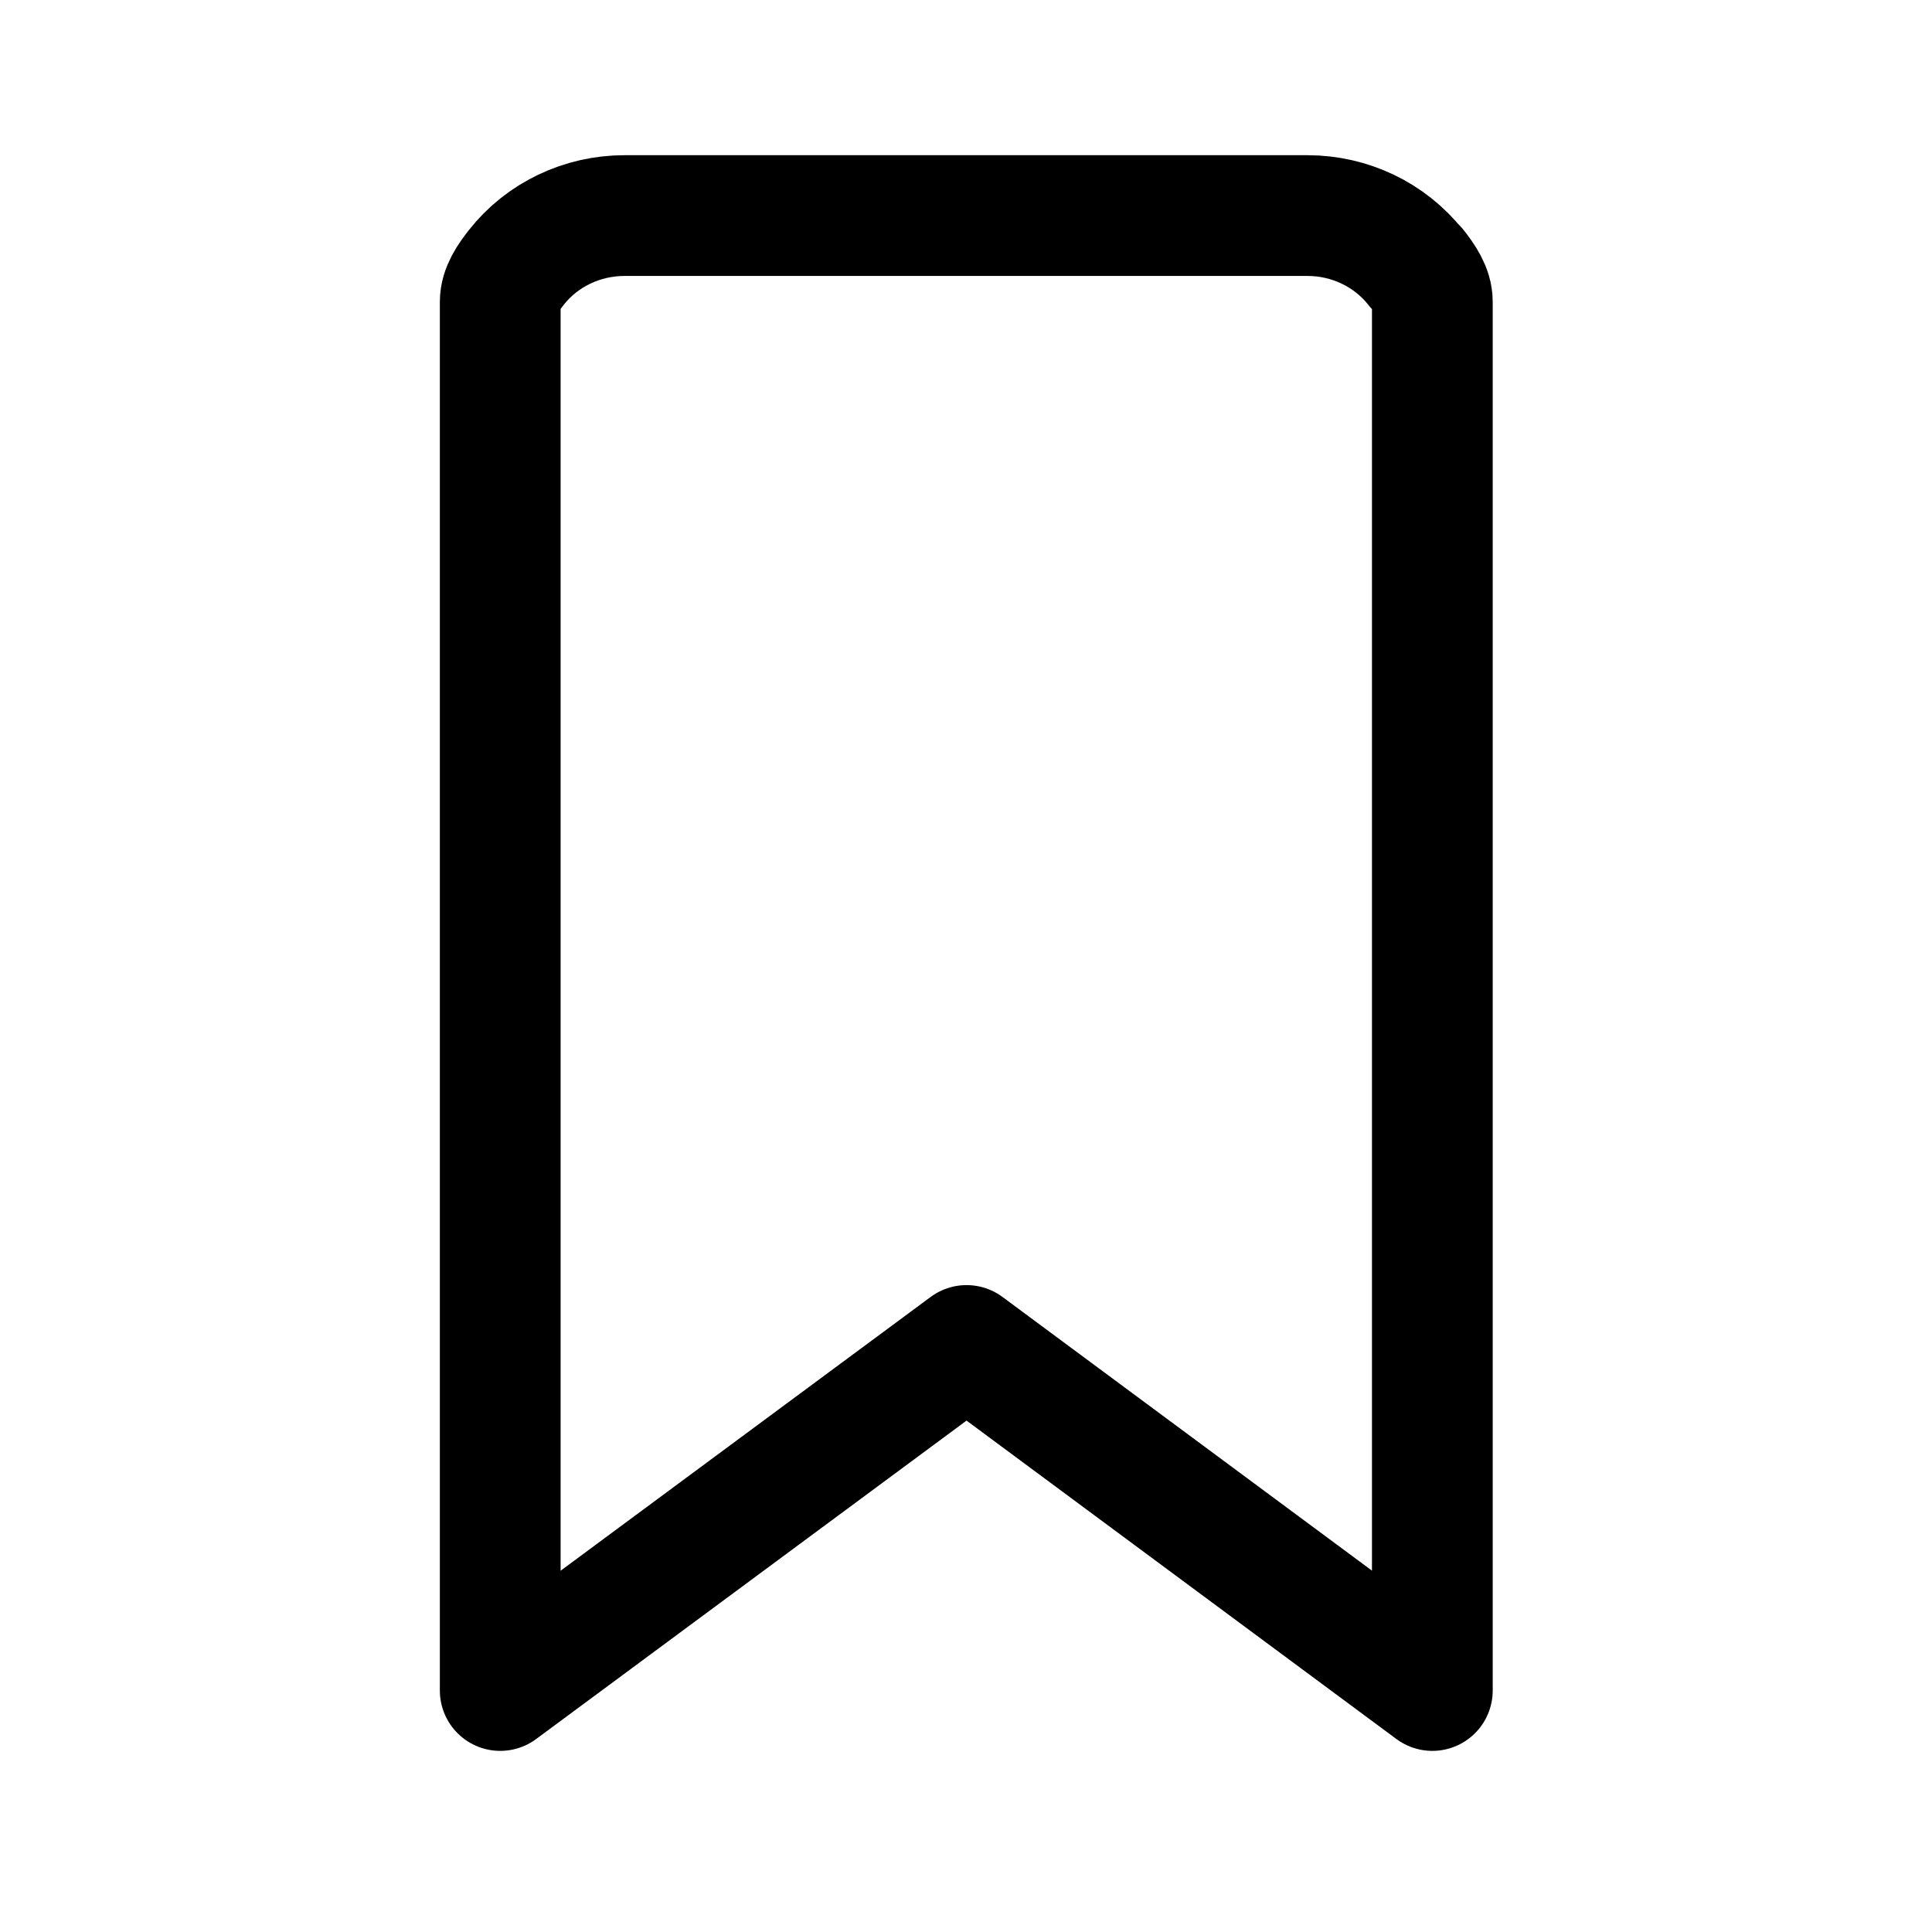
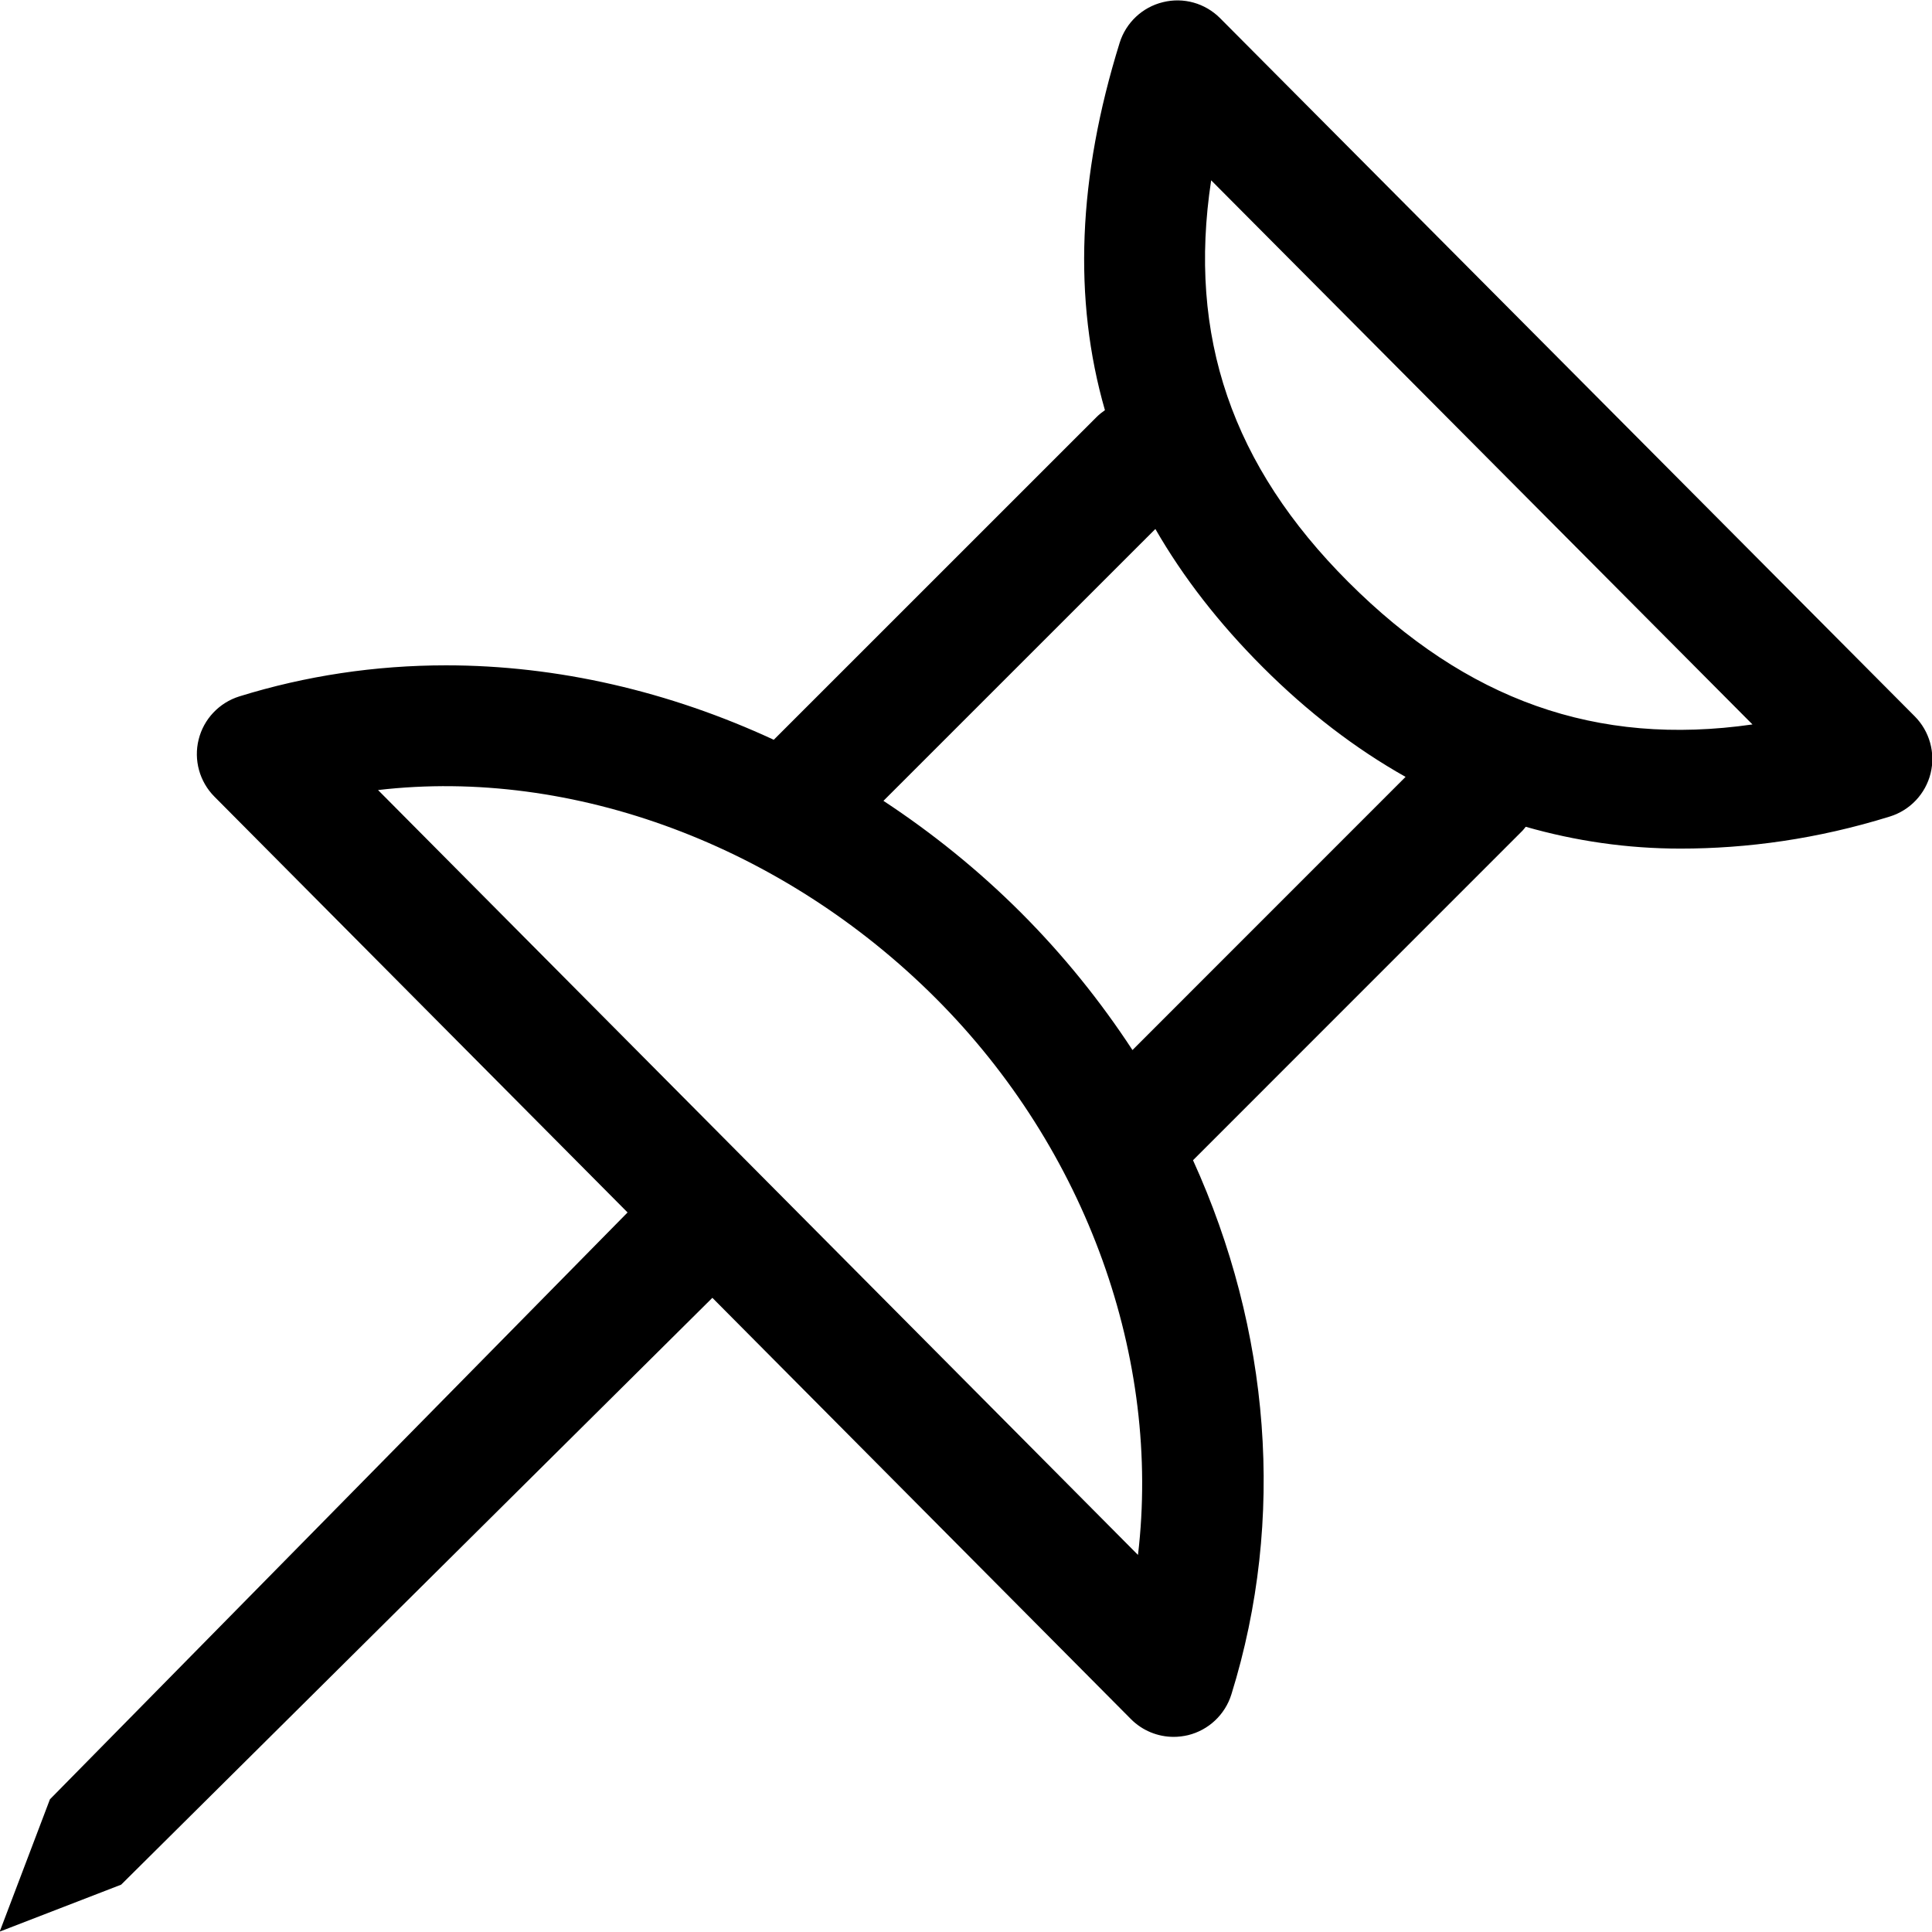
- <svg xmlns="http://www.w3.org/2000/svg" fill="none" viewBox="0 0 24 24" stroke-width="1.5" stroke="currentColor">
-   <path stroke-linecap="round" stroke-linejoin="round" d="M17.593 3.322c.1.128.2.27.2.428V21l-5.786-4.286L6.214 21V3.75c0-.158.1-.3.2-.428.321-.408.82-.644 1.343-.644h8.486c.522 0 1.022.236 1.343.644z" />
+ <svg xmlns="http://www.w3.org/2000/svg" fill="#000000" width="800px" height="800px" viewBox="0 0 1024 1024">
+   <path d="M1014.85 379.664L646.692 9.649c-7.936-7.968-19.376-11.216-30.32-8.496-10.912 2.656-19.6 10.849-22.945 21.568-22.16 71.312-24.72 135.84-7.792 194.688-1.551 1.073-3.04 2.24-4.416 3.617L410.115 392.098c-55.2-25.6-114.544-39.457-173.696-39.457-37.6 0-74.464 5.569-109.567 16.465-10.688 3.344-18.88 12-21.569 22.848a32.01 32.01 0 0 0 8.368 30.288l218.976 220.384-306.16 311.04-26.624 70.128 64.368-24.88 313.36-311.04 221.824 223.264c6.065 6.128 14.289 9.44 22.689 9.44 2.528 0 5.088-.32 7.632-.913a32.064 32.064 0 0 0 22.944-21.6c28.976-93.233 20.48-193.345-20.337-283.121l174.704-174.736c.624-.624 1.056-1.328 1.632-2 26.368 7.536 53.696 11.568 82.048 11.568 35.216 0 72.56-5.055 110.976-17.008a32.005 32.005 0 0 0 21.57-22.847 32.067 32.067 0 0 0-8.401-30.256zM603.153 824.146L200.37 418.739c103.376-12.065 214.848 29.6 295.567 110.319 80.32 80.304 119.504 191.296 107.216 295.088zm-2.926-267.6c-16.832-25.727-36.465-50.176-59.024-72.752-22.464-22.464-47.008-42.256-72.96-59.328L612.37 280.37c14.704 25.568 33.664 50 57.007 73.328 23.857 23.84 49.09 43.136 75.601 58.064zM714.626 308.45c-61.536-61.536-85.247-130.129-72.688-212.881l286.912 288.4c-82.656 11.856-151.6-12.895-214.225-75.519z" />
</svg>
